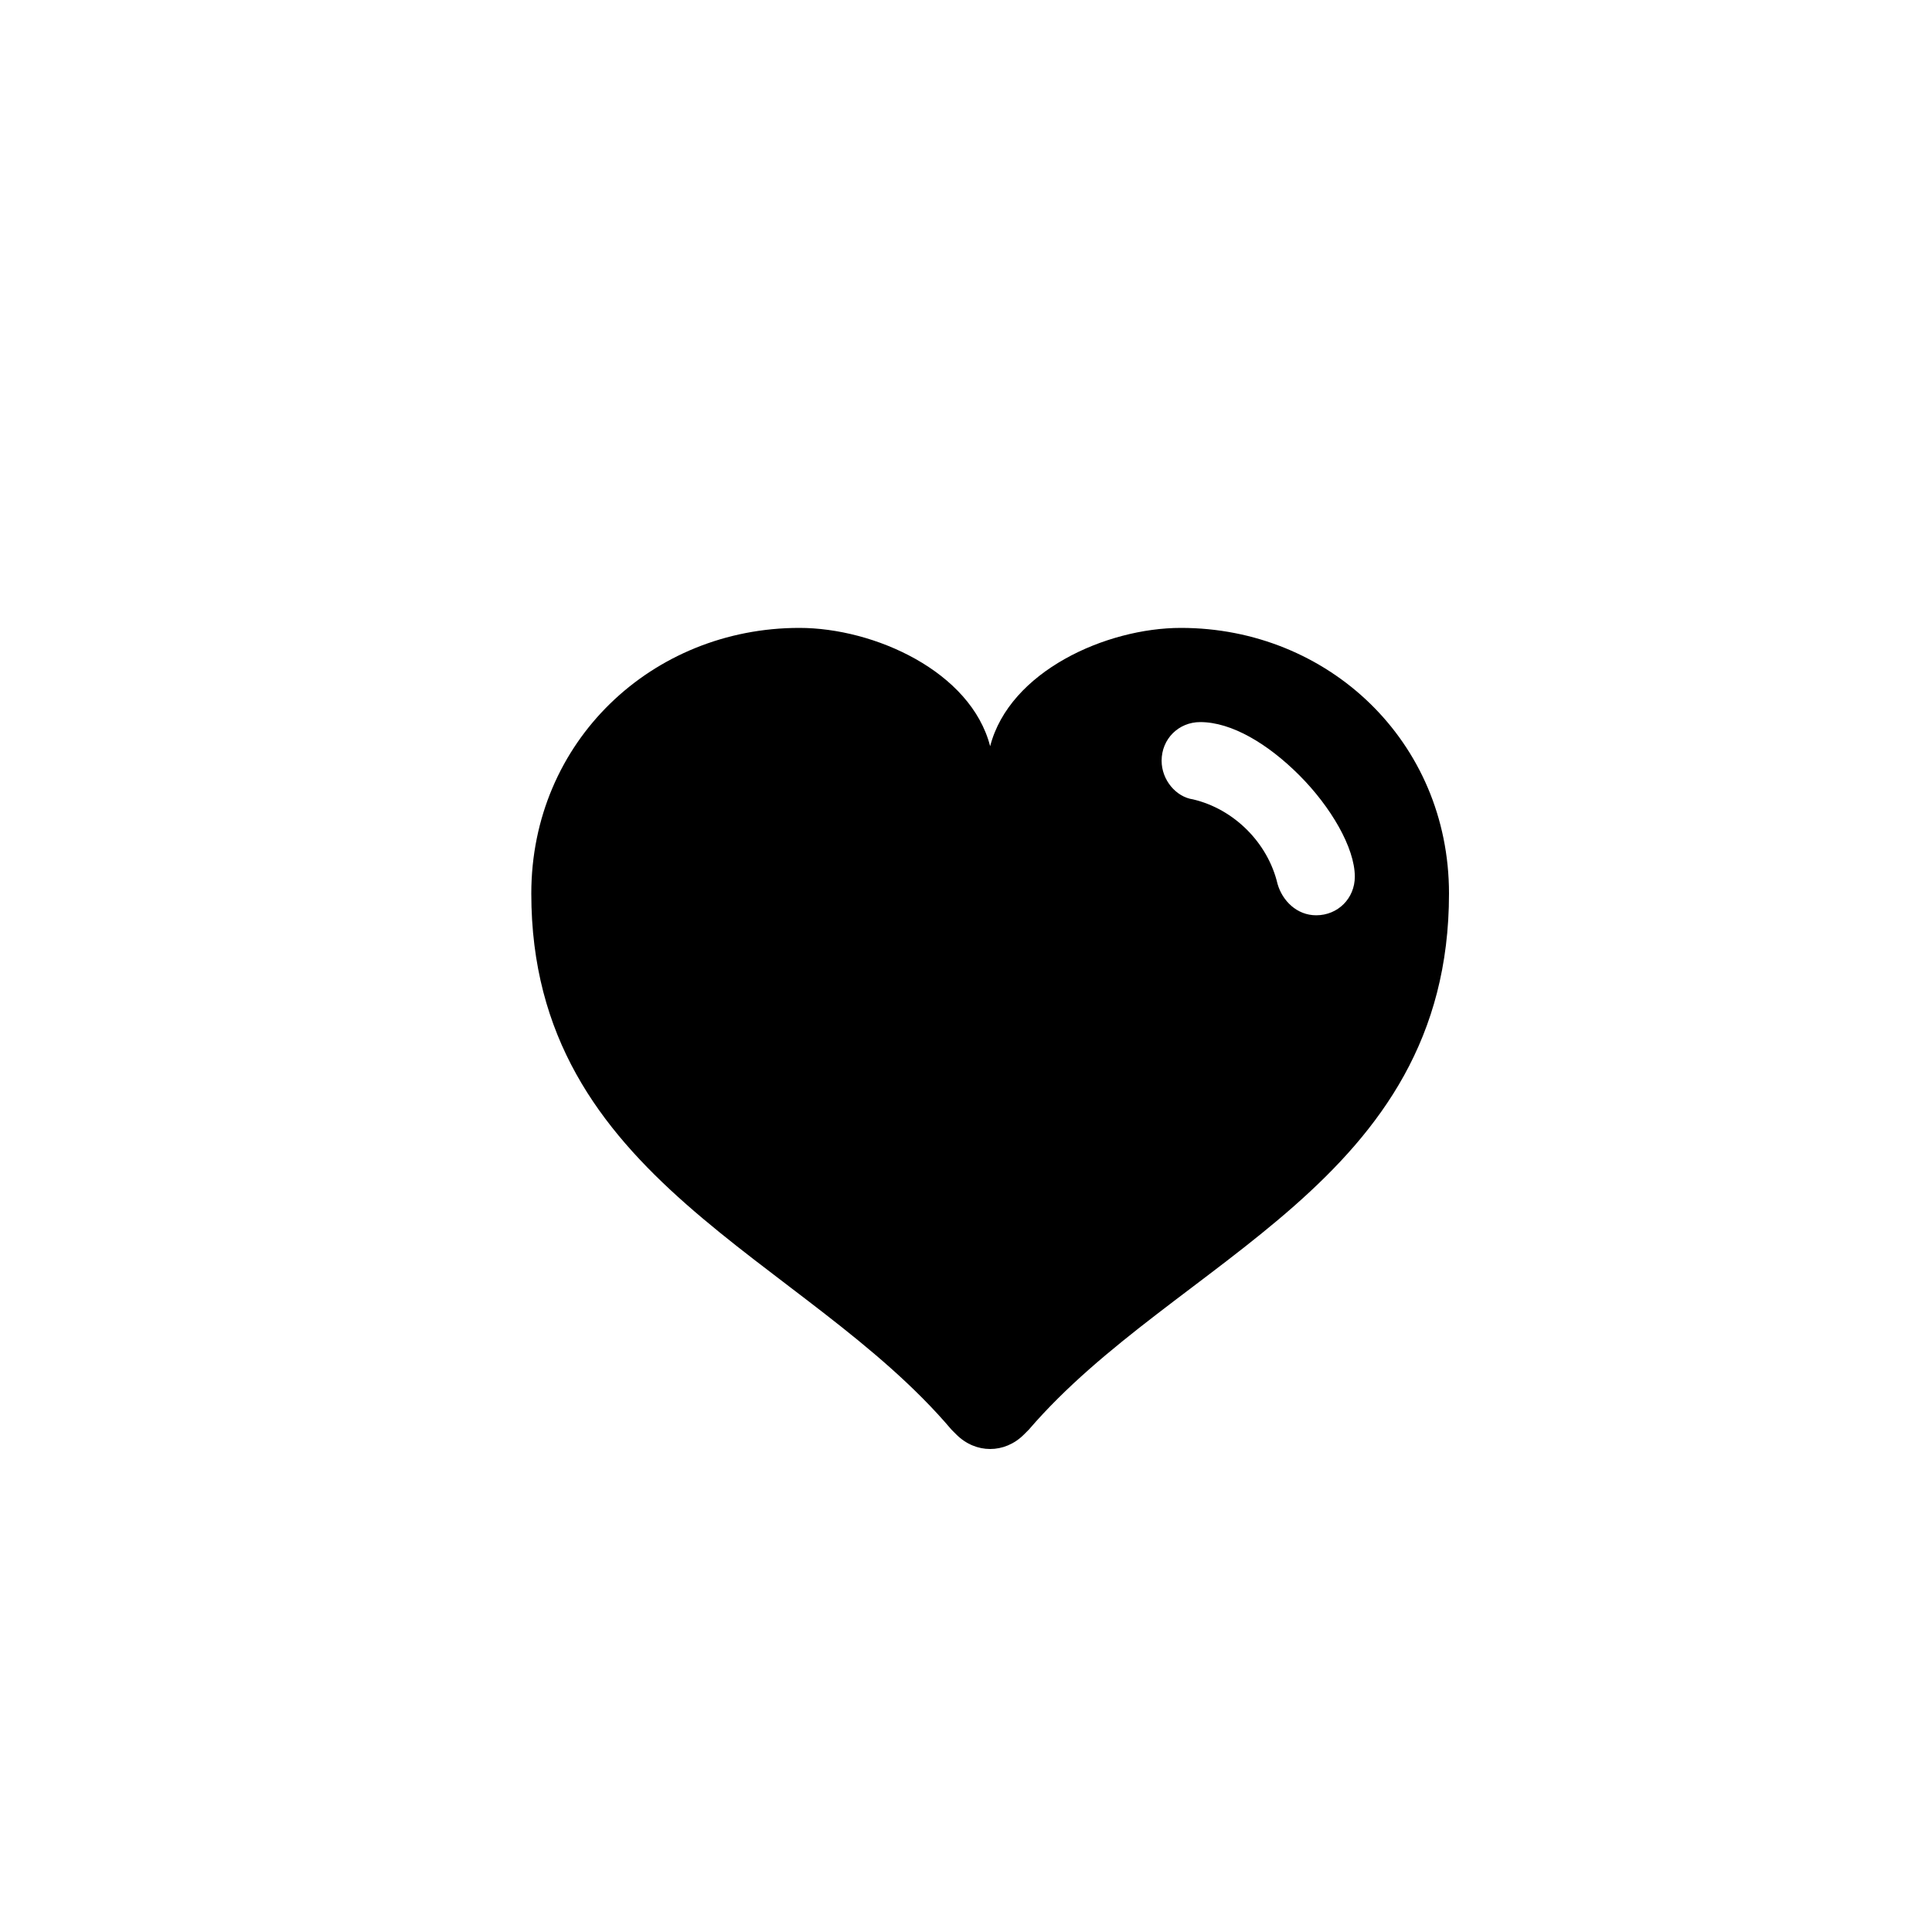
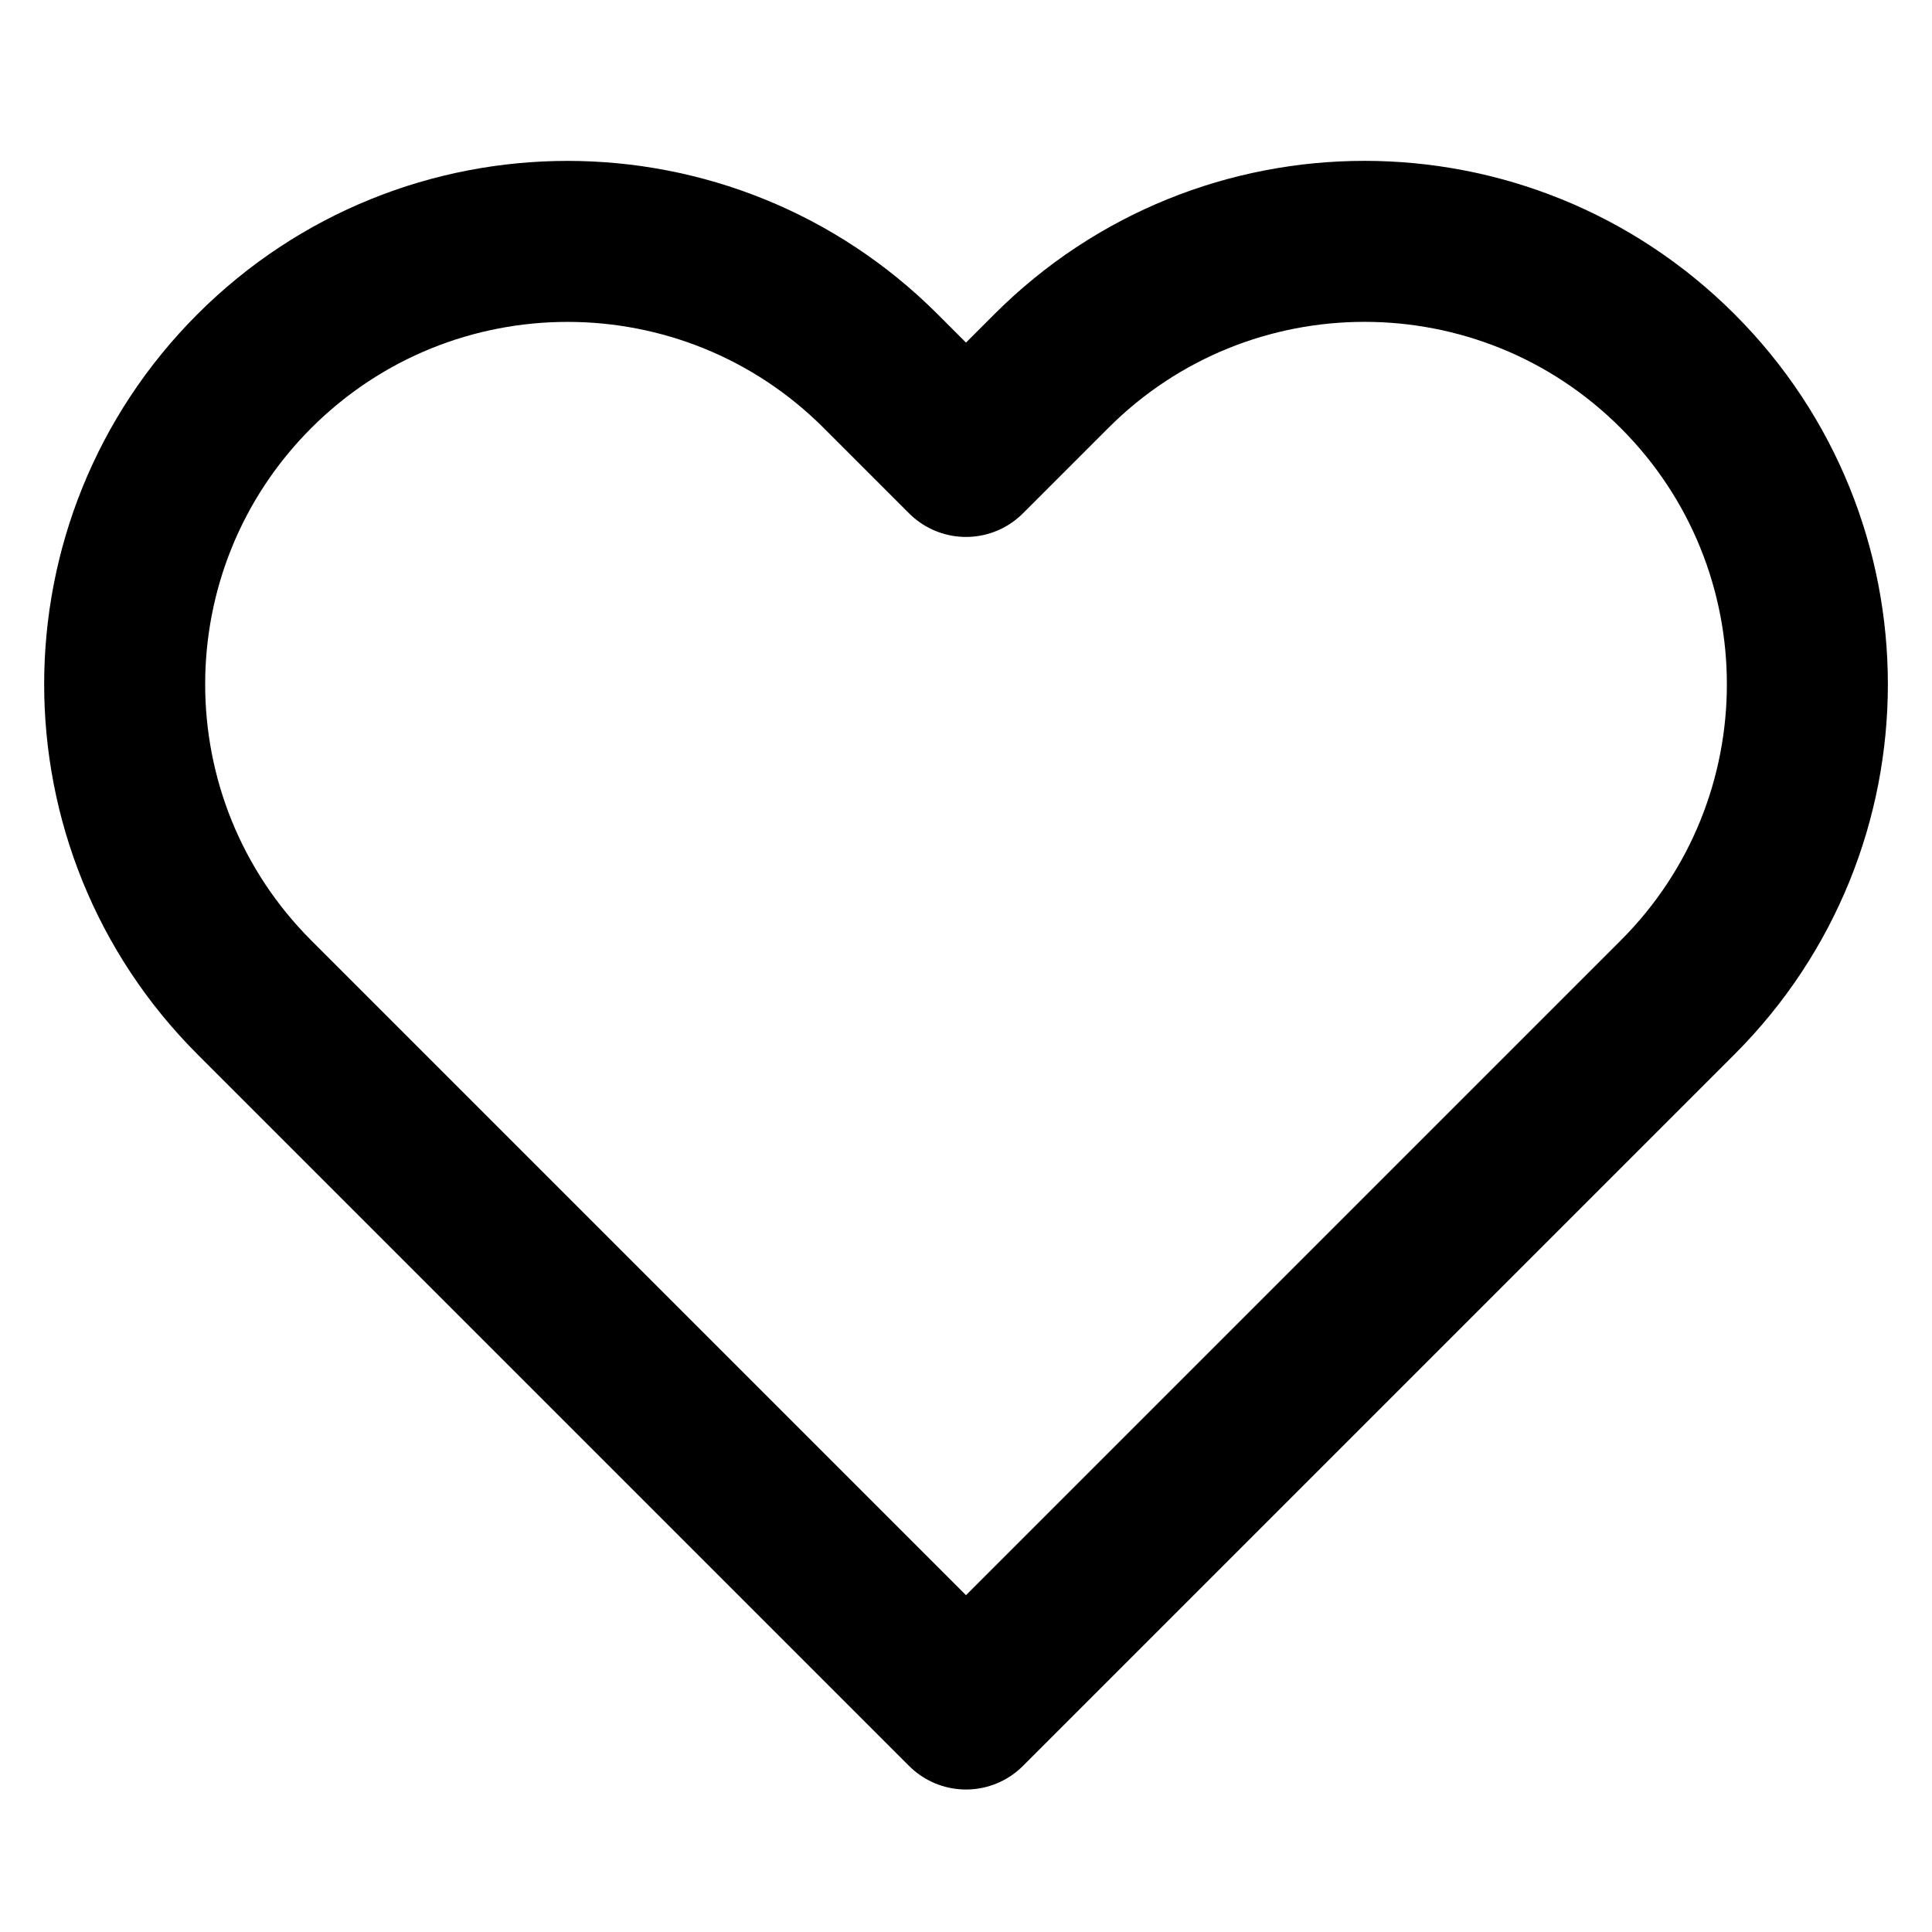
- <svg xmlns="http://www.w3.org/2000/svg" width="80" height="80" viewBox="0 0 80 80">
-   <path d="M41 30.9c-.8-3.1-4.8-4.9-7.9-4.9C27 26 22 30.7 22 37c0 11.9 11.3 15 17.4 22.2l.2.2c.8.8 2 .8 2.8 0l.2-.2C48.7 52.1 60 49 60 37c0-6.3-5-11-11.1-11-3.1 0-7.1 1.8-7.9 4.9zm8.4 2.2c-.7-.1-1.3-.8-1.3-1.6 0-.9.7-1.6 1.6-1.6 1.3 0 2.8.9 4.1 2.2 1.3 1.3 2.3 3 2.3 4.2 0 .9-.7 1.6-1.6 1.6-.8 0-1.4-.6-1.6-1.3-.4-1.7-1.8-3.1-3.5-3.5z" />
+ <svg xmlns="http://www.w3.org/2000/svg" width="24" height="24" viewBox="0 0 24 24" fill="none" stroke="currentColor" stroke-width="2" stroke-linecap="round" stroke-linejoin="round" class="feather feather-heart">
+   <path d="M20.84 4.61a5.5 5.5 0 0 0-7.78 0L12 5.67l-1.06-1.06a5.5 5.5 0 0 0-7.78 7.78l1.06 1.06L12 21.23l7.78-7.78 1.06-1.06a5.5 5.5 0 0 0 0-7.78z" />
</svg>
